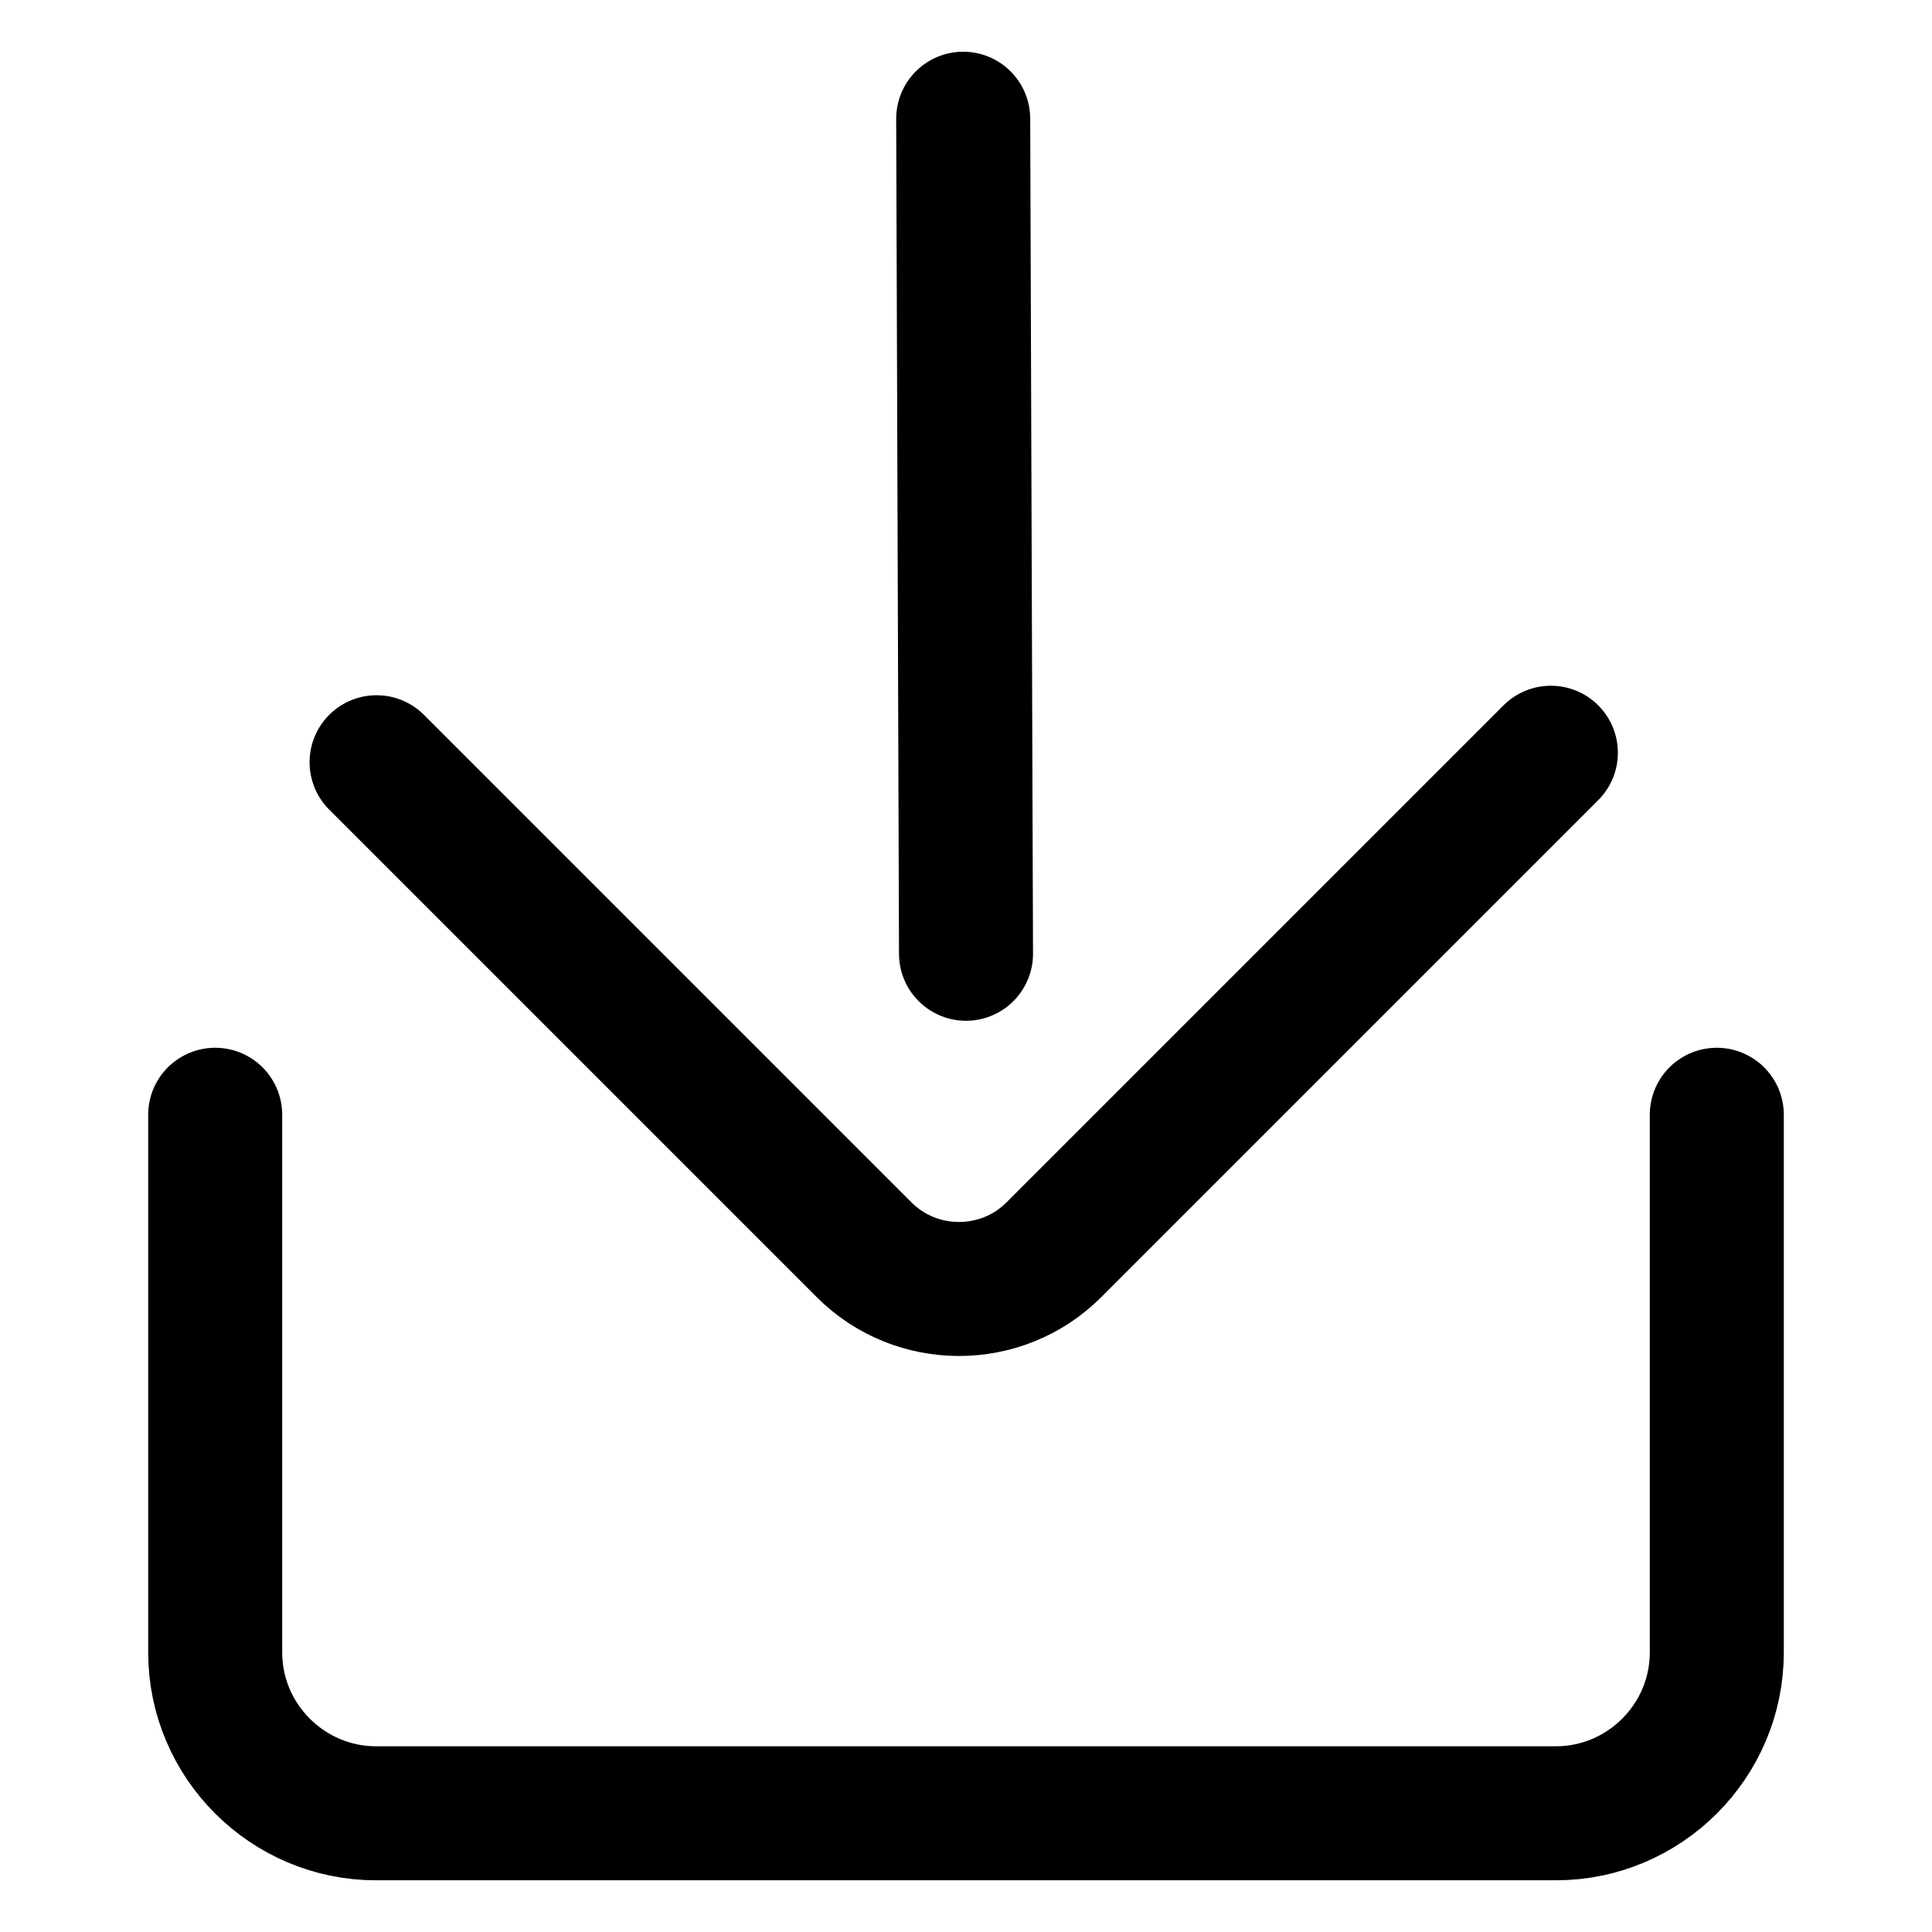
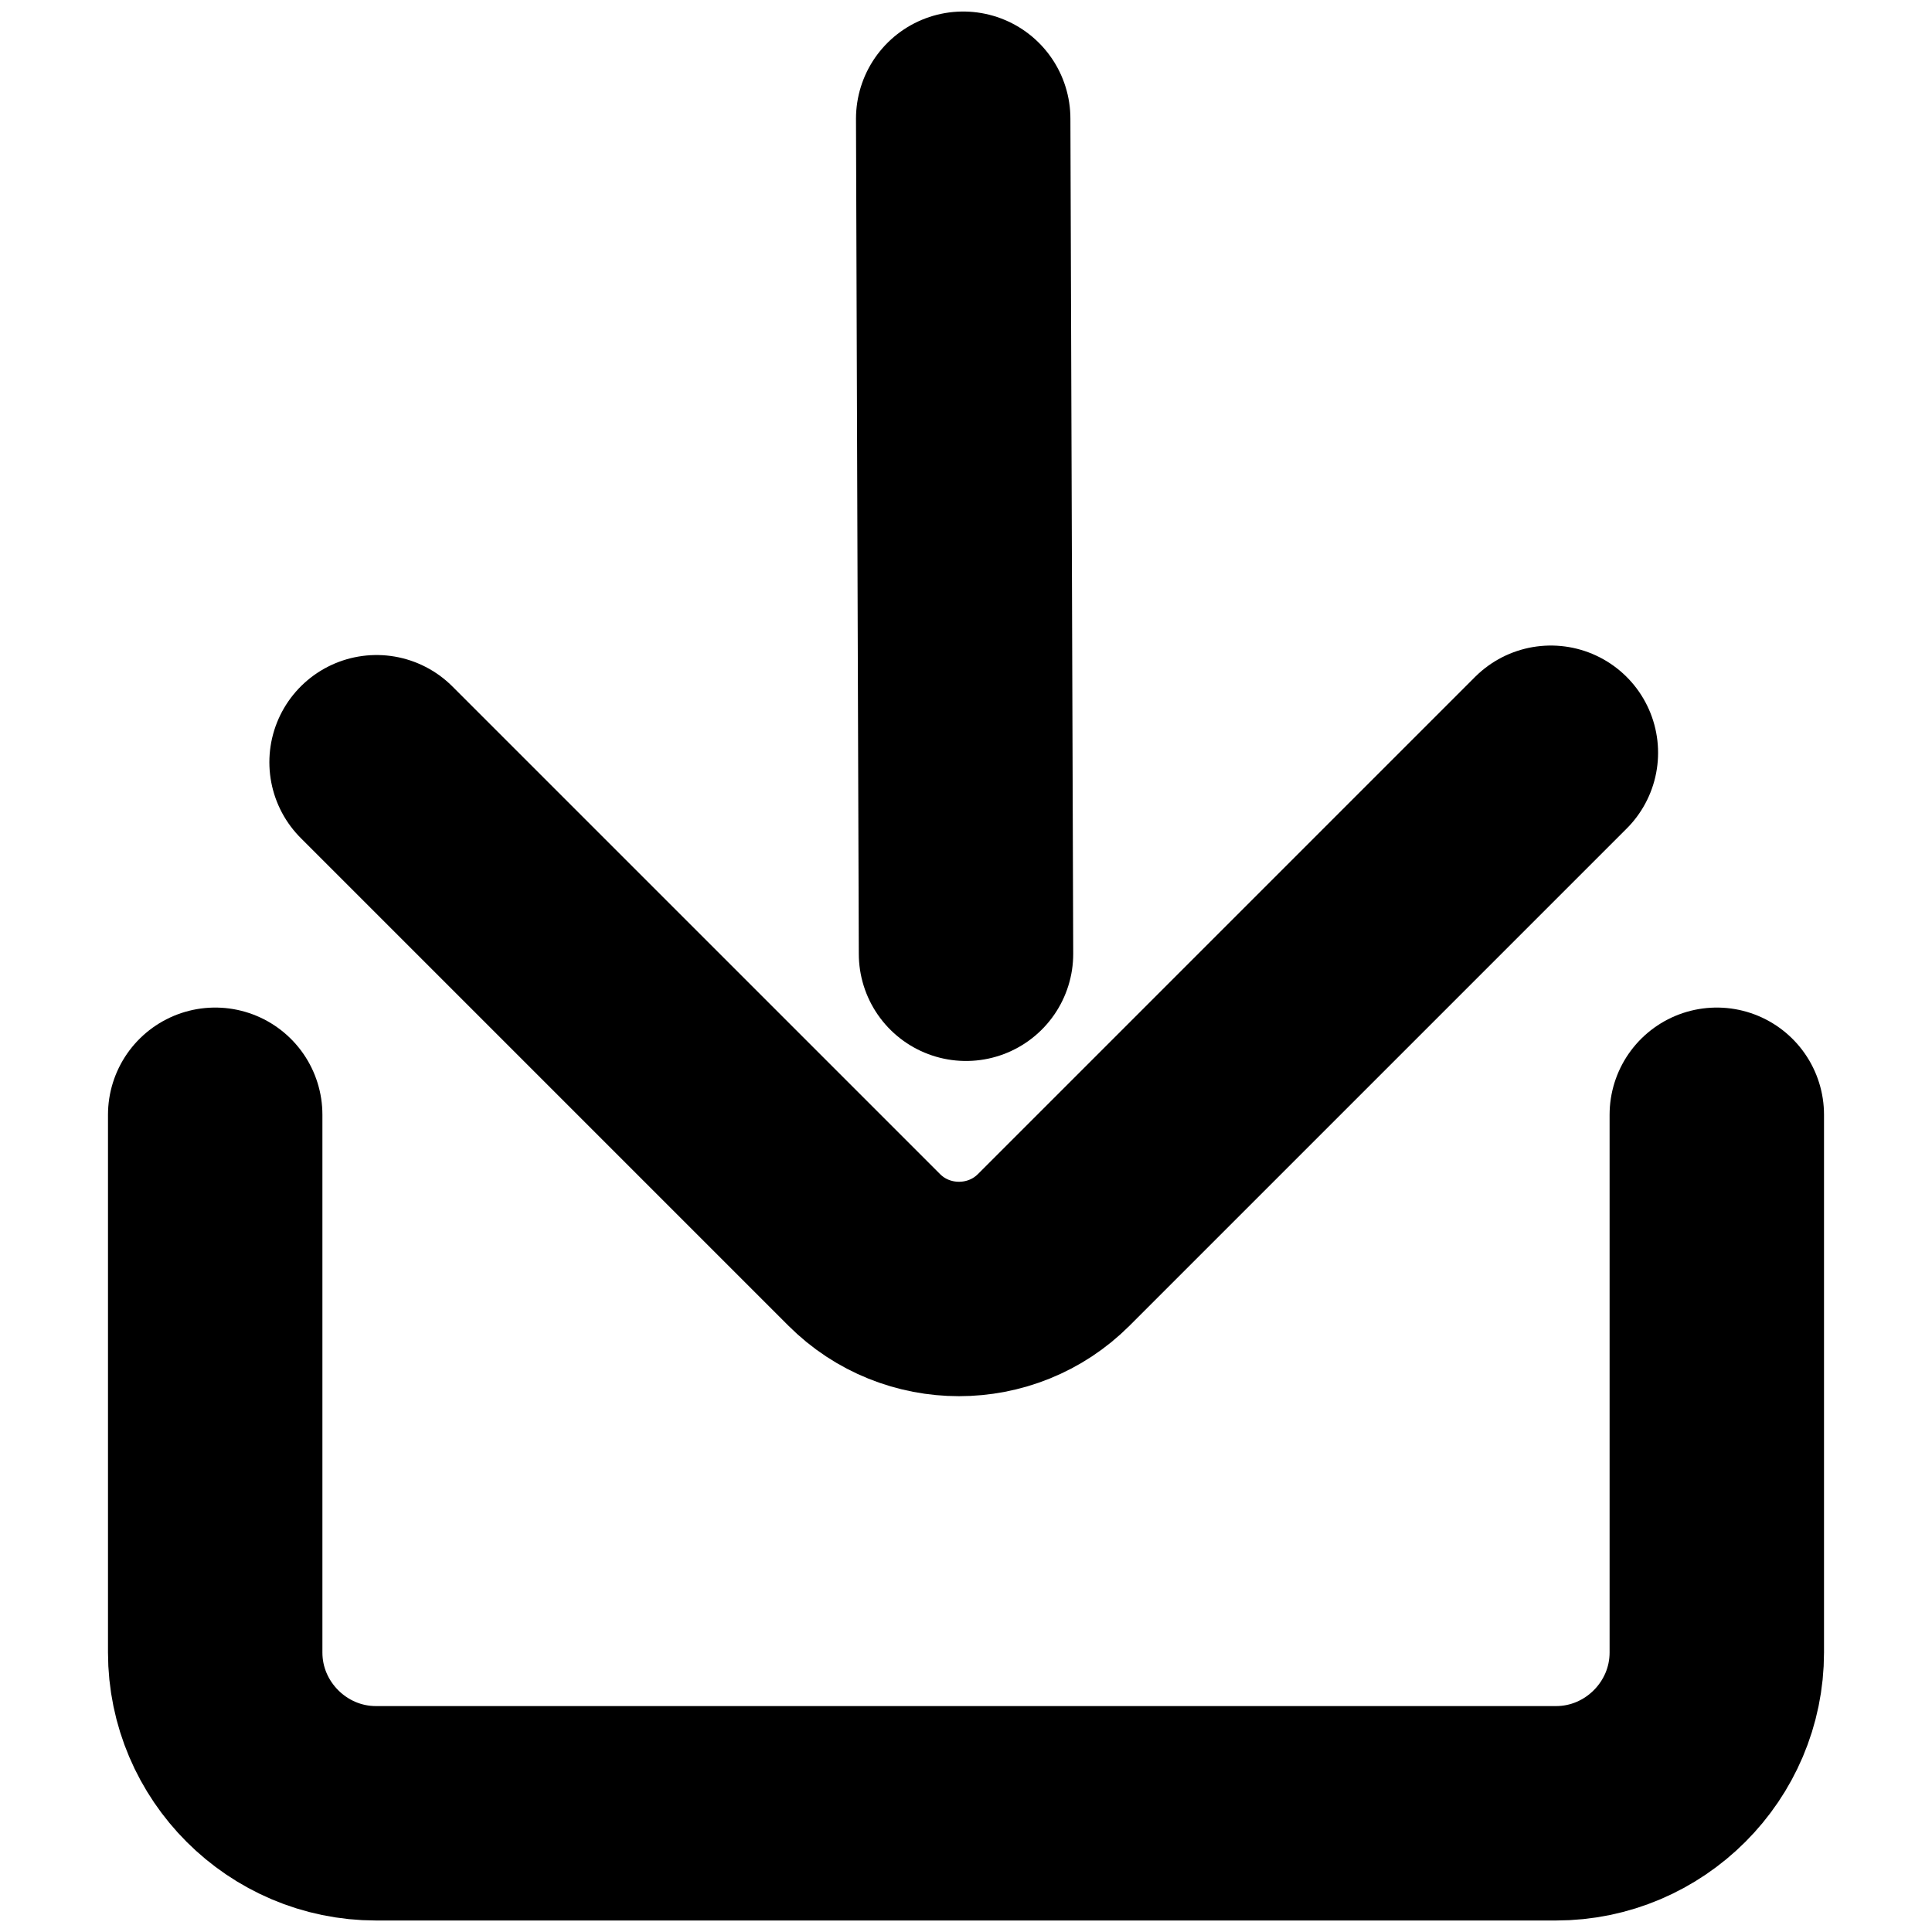
<svg xmlns="http://www.w3.org/2000/svg" version="1.1" id="Layer_1" x="0px" y="0px" width="72.083px" height="72.083px" viewBox="0 0 72.083 72.083" enable-background="new 0 0 72.083 72.083" xml:space="preserve">
-   <line fill="none" stroke="currentColor" stroke-width="5" stroke-linecap="round" stroke-linejoin="round" stroke-miterlimit="10" x1="35.937" y1="4.43" x2="36.042" y2="35.585" />
+   <line fill="none" stroke="currentColor" stroke-width="8" stroke-linecap="round" stroke-linejoin="round" stroke-miterlimit="10" x1="35.937" y1="4.43" x2="36.042" y2="35.585" />
  <g>
-     <path fill="none" stroke="currentColor" stroke-width="5" stroke-linecap="round" stroke-linejoin="round" stroke-miterlimit="10" d="   M14.05,28.439l18.194,18.194c1.945,1.945,5.127,1.945,7.071,0l18.548-18.548" />
+     <path fill="none" stroke="currentColor" stroke-width="8" stroke-linecap="round" stroke-linejoin="round" stroke-miterlimit="10" d="   M14.05,28.439l18.194,18.194c1.945,1.945,5.127,1.945,7.071,0l18.548-18.548" />
  </g>
  <g>
-     <path fill="none" stroke="currentColor" stroke-width="5" stroke-linecap="round" stroke-linejoin="round" stroke-miterlimit="10" d="   M8.029,41.592v20.062c0,3.3,2.7,6,6,6h44.025c3.3,0,6-2.7,6-6V41.592" />
+     <path fill="none" stroke="currentColor" stroke-width="8" stroke-linecap="round" stroke-linejoin="round" stroke-miterlimit="10" d="   M8.029,41.592v20.062c0,3.3,2.7,6,6,6h44.025c3.3,0,6-2.7,6-6V41.592" />
  </g>
</svg>
